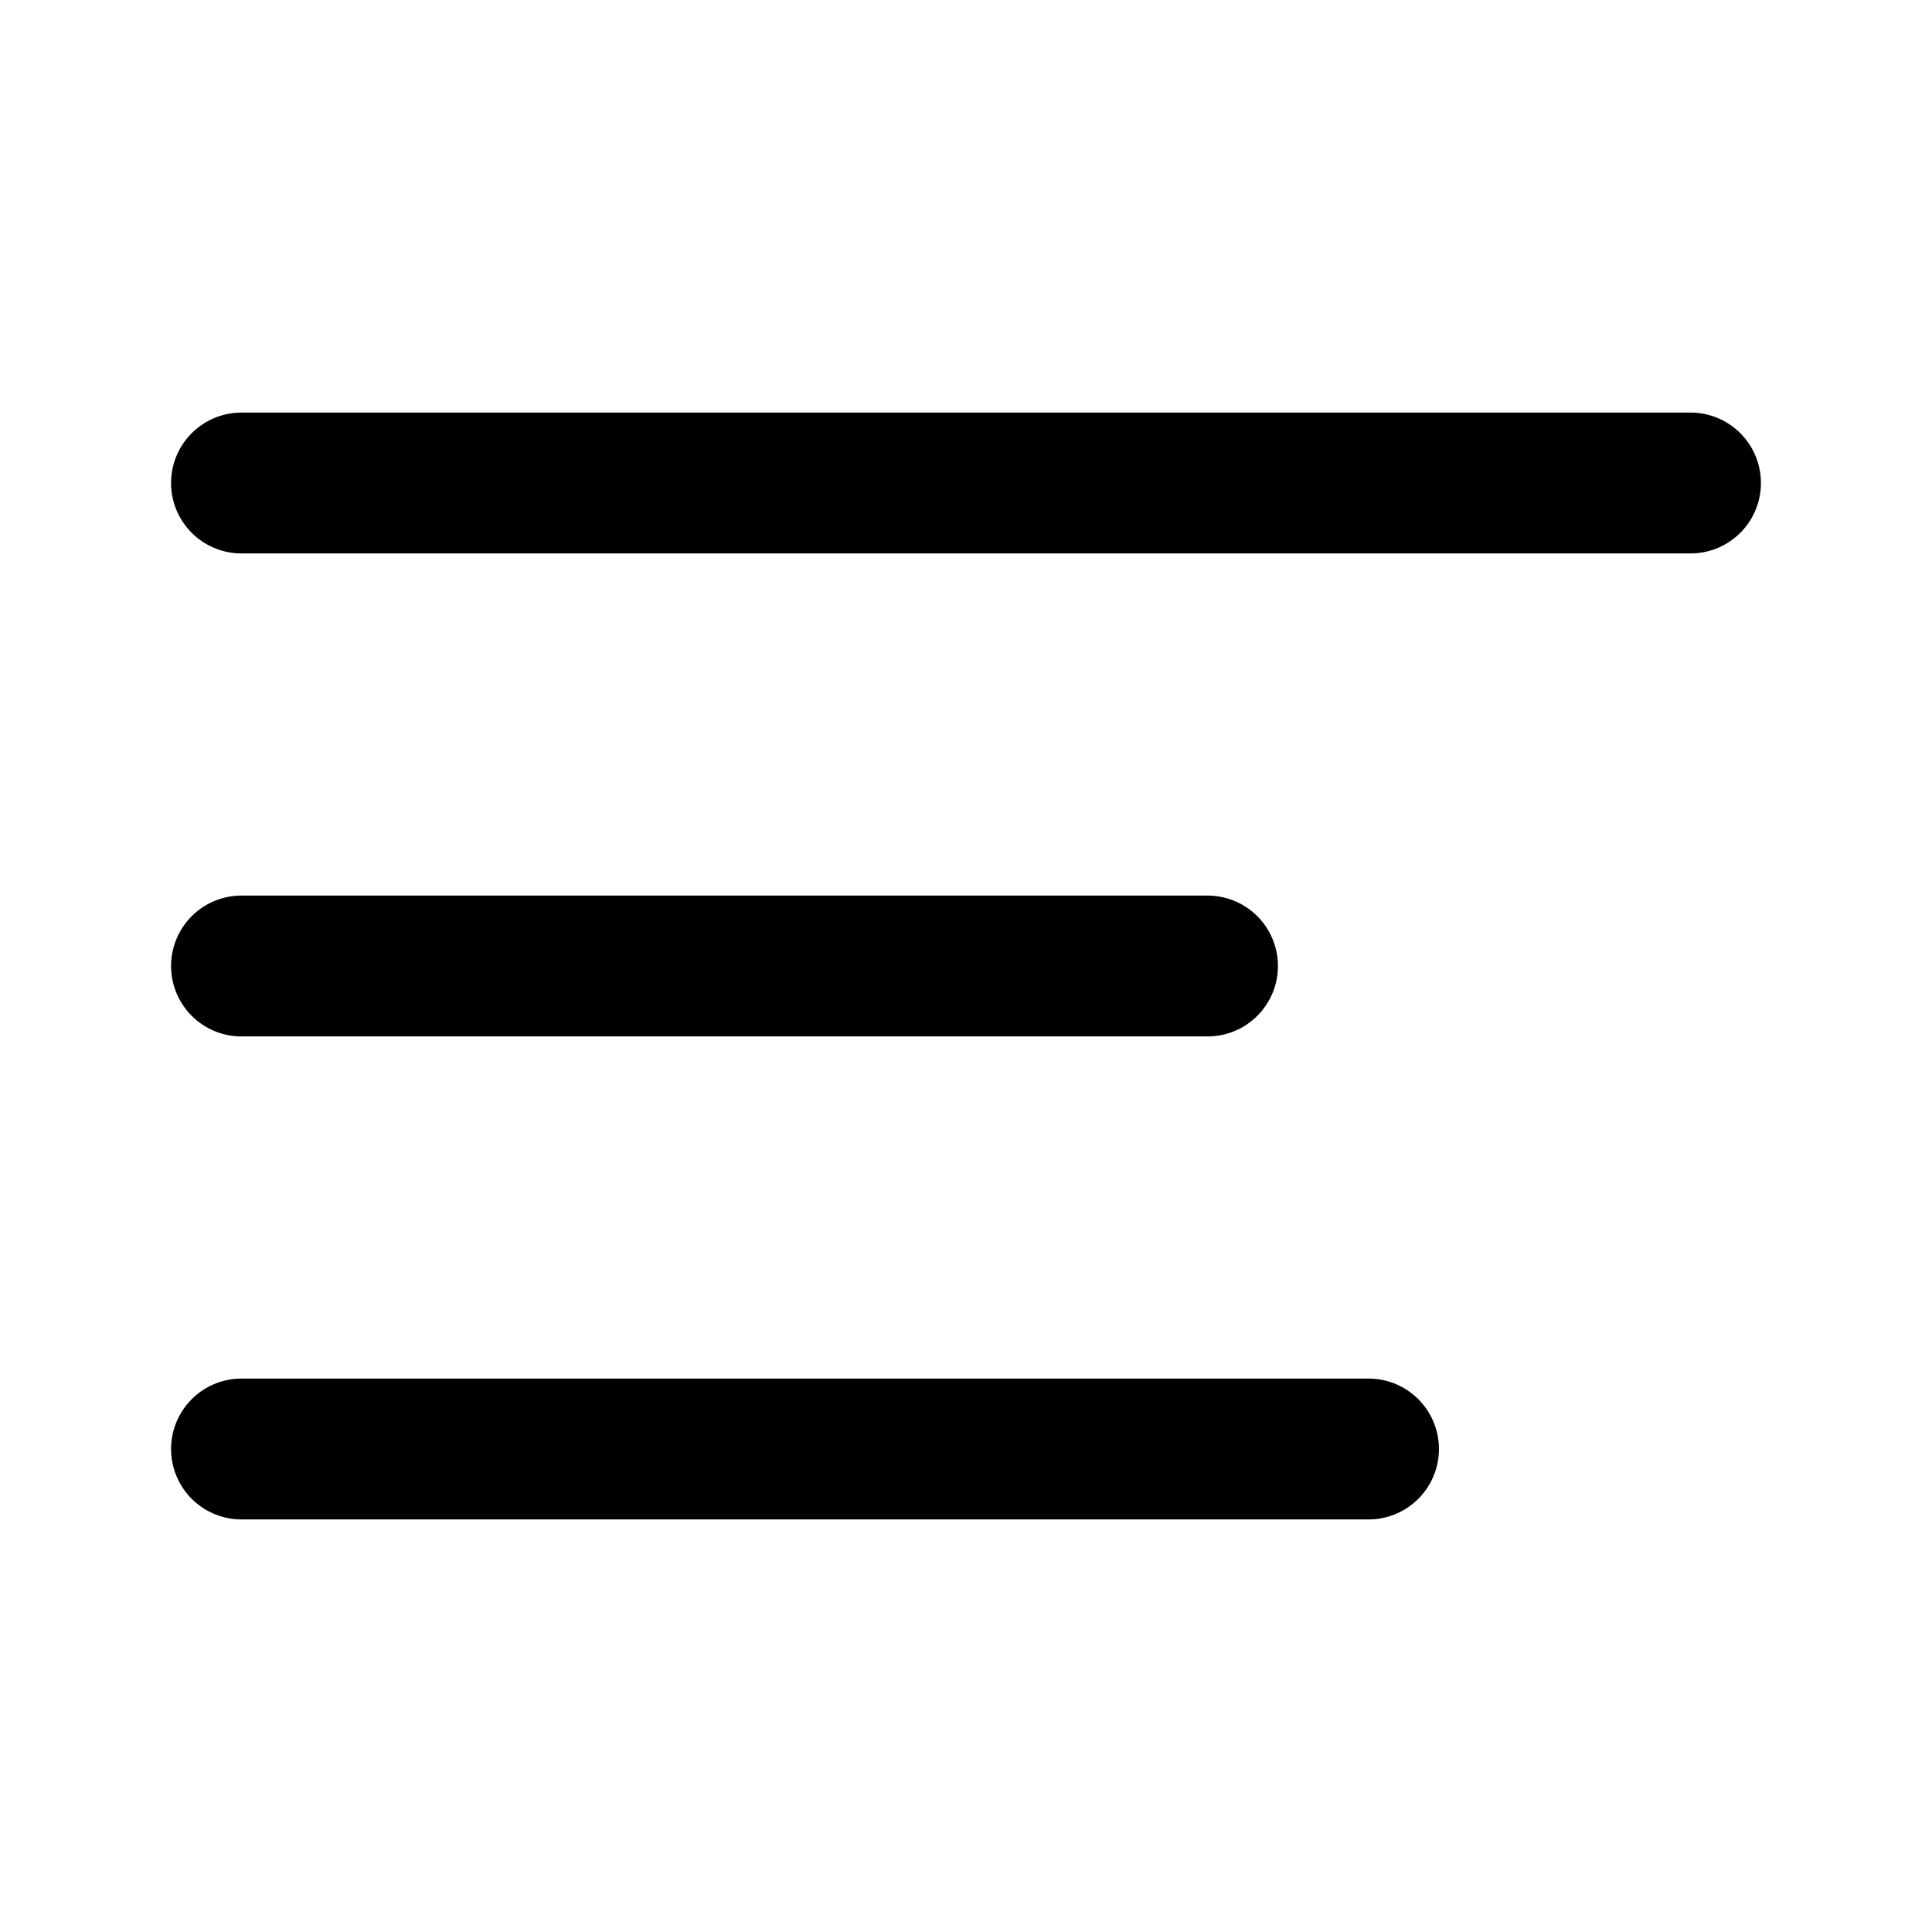
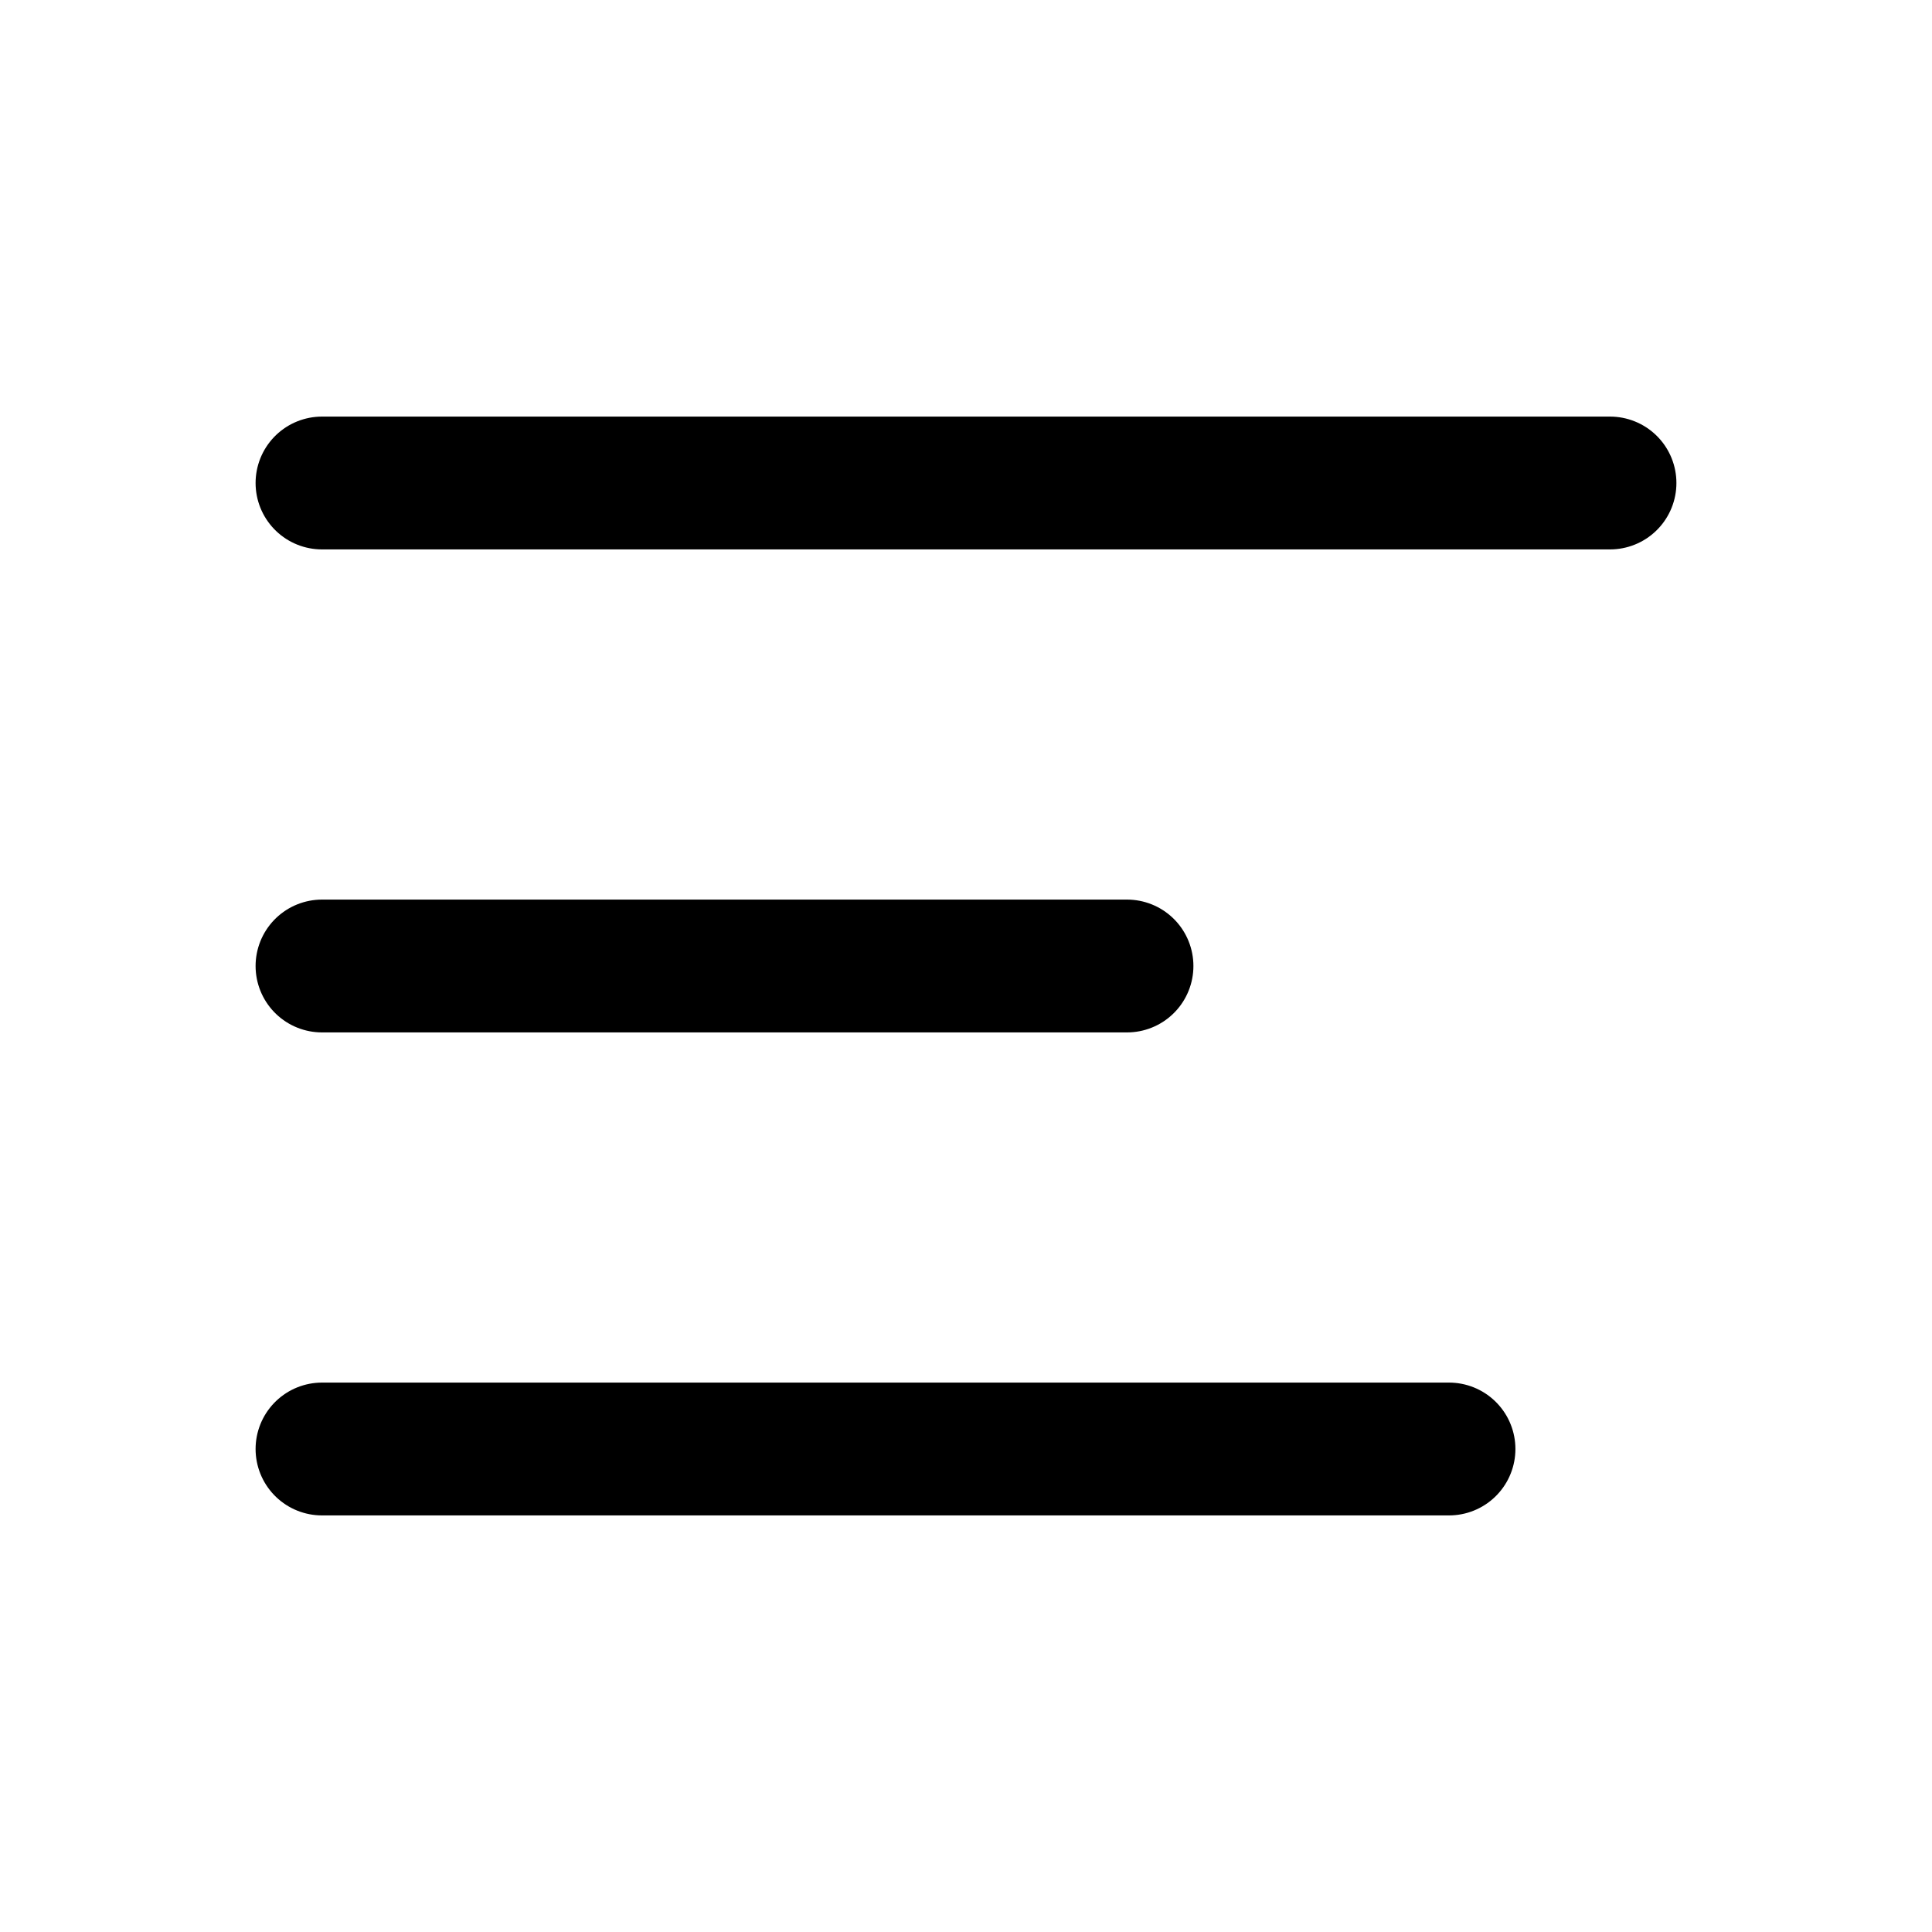
- <svg xmlns="http://www.w3.org/2000/svg" width="24" height="24" viewBox="0 0 24 24" fill="none" stroke="#000" stroke-width="1.75" stroke-linecap="round" stroke-linejoin="round">
-   <line x1="21" x2="3" y1="6" y2="6" />
-   <line x1="15" x2="3" y1="12" y2="12" />
-   <line x1="17" x2="3" y1="18" y2="18" />
+ <svg xmlns="http://www.w3.org/2000/svg" width="24" height="24" viewBox="0 0 24 24" fill="none" stroke="#000" stroke-width="1.65" stroke-linecap="round" stroke-linejoin="round">
+   <path d="M4 6l16 0" />
+   <path d="M4 12l10 0" />
+   <path d="M4 18l14 0" />
</svg>
